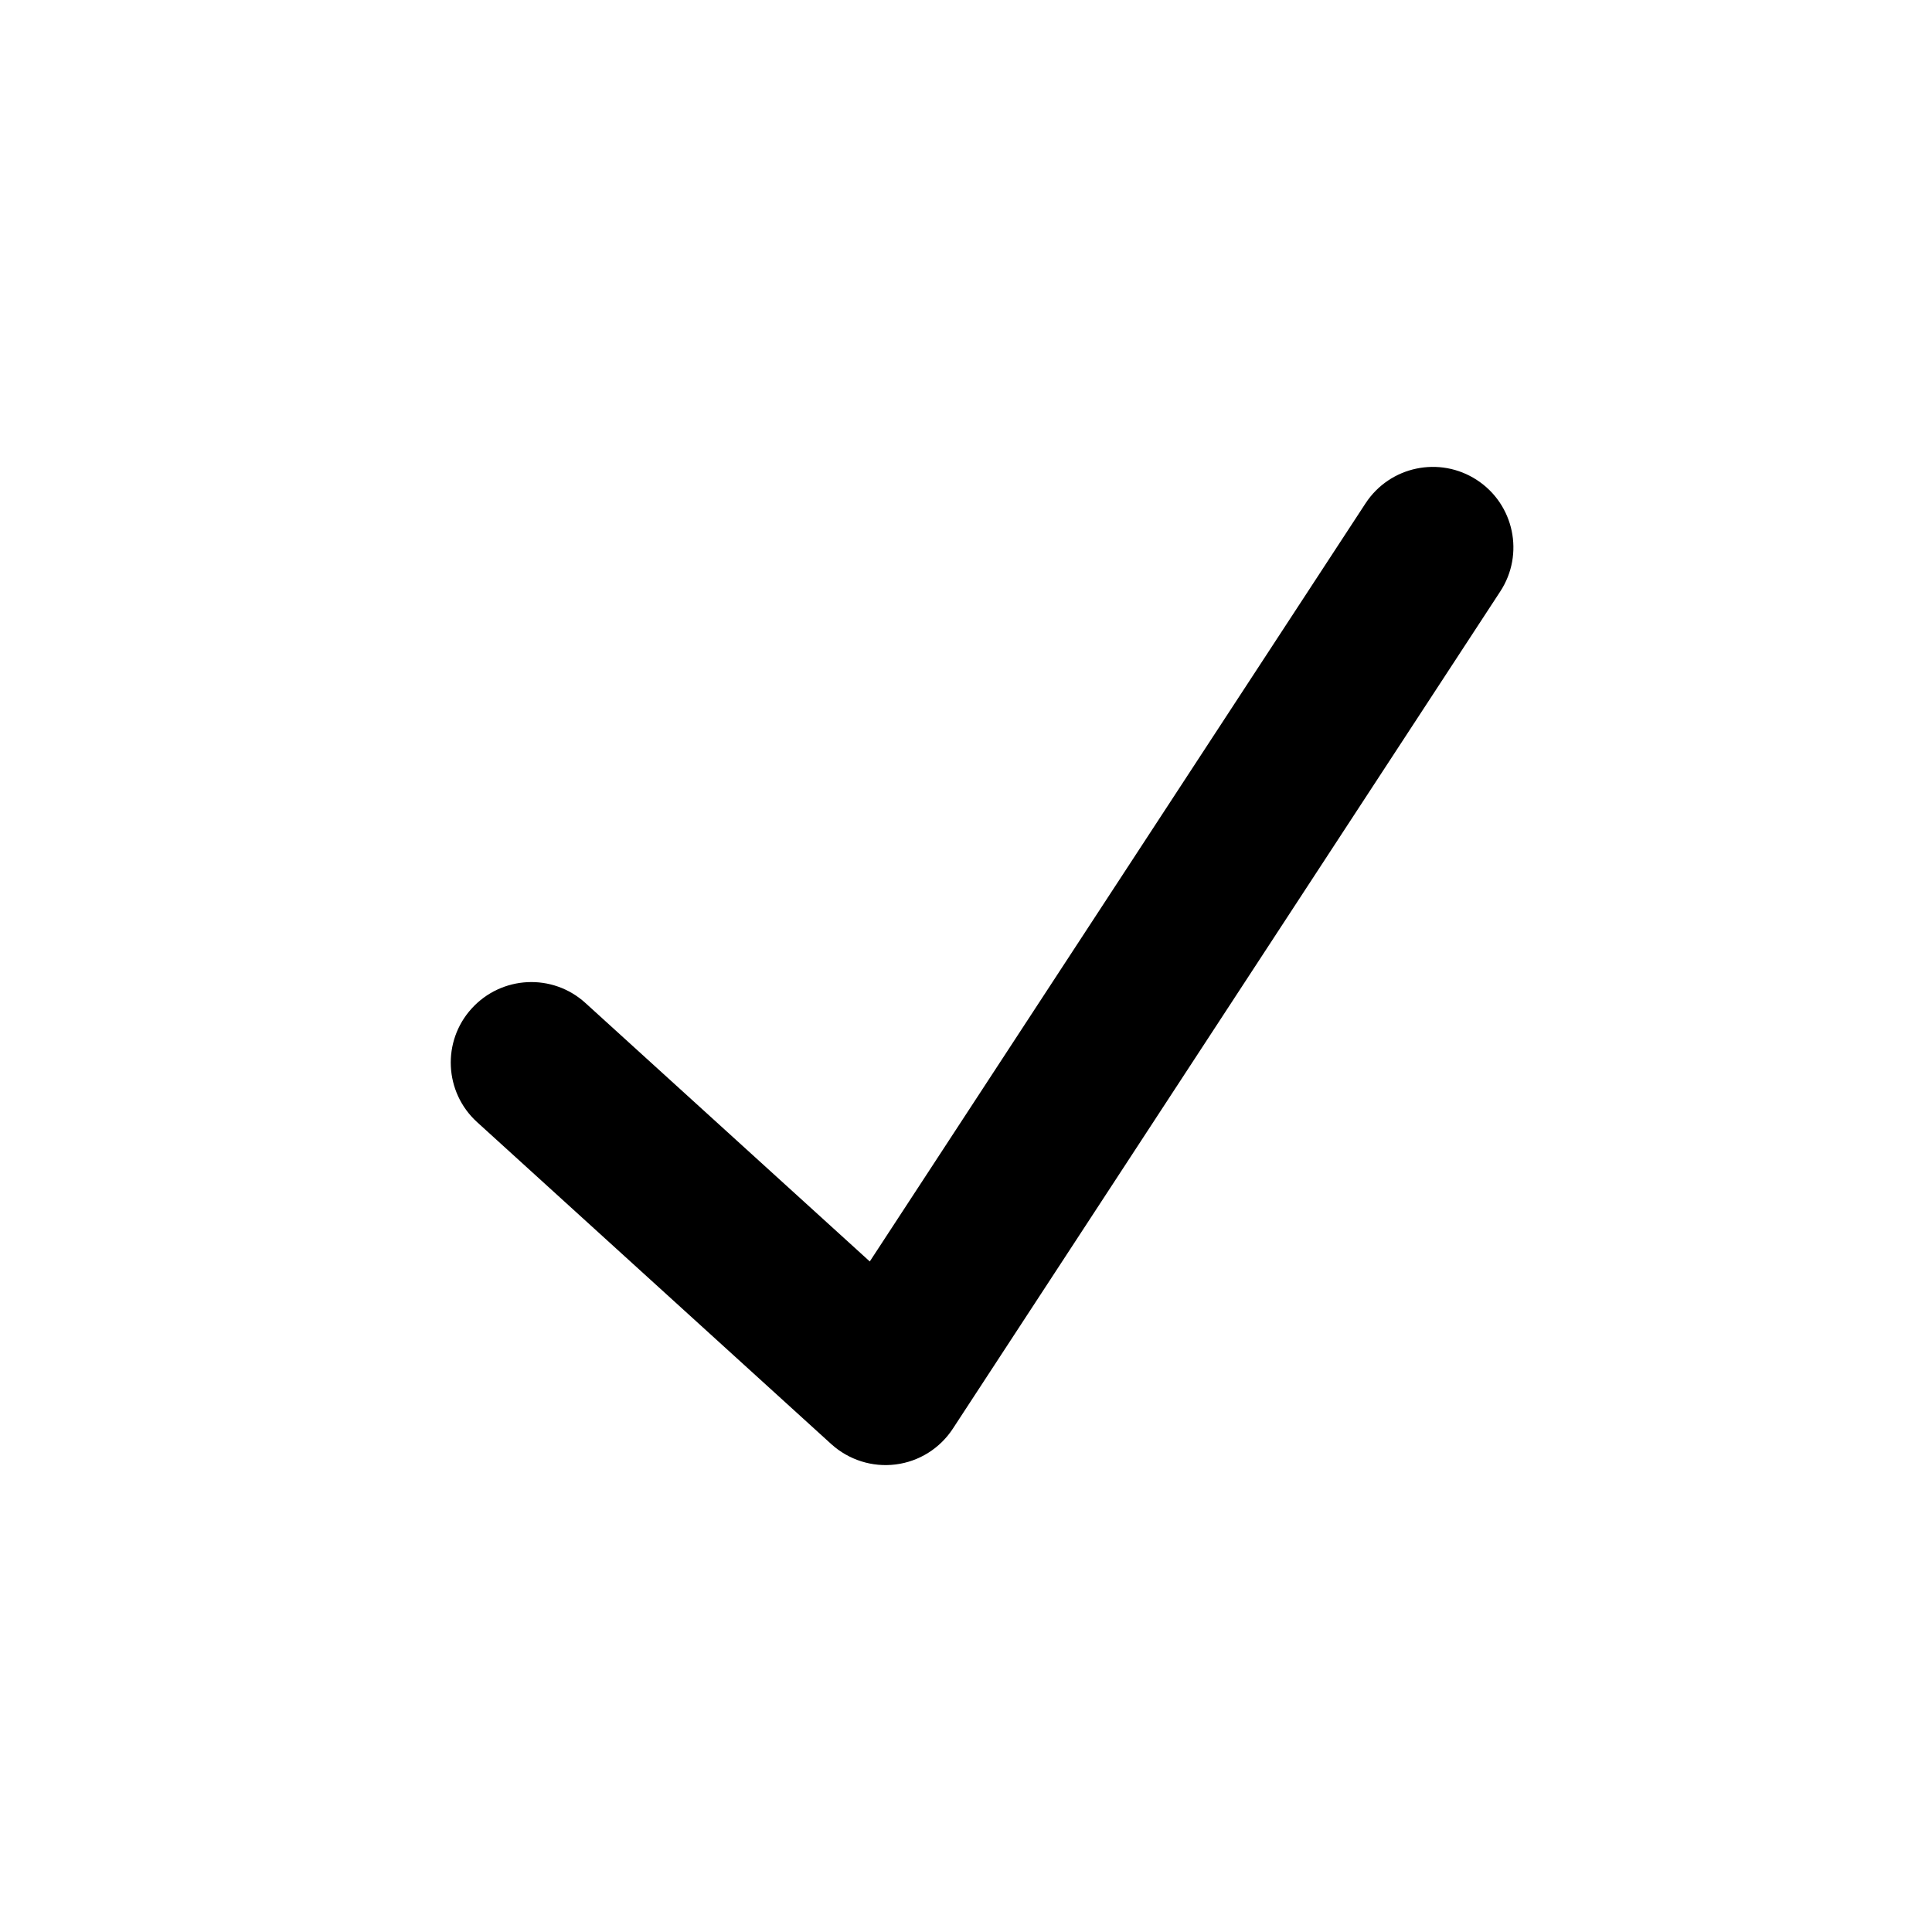
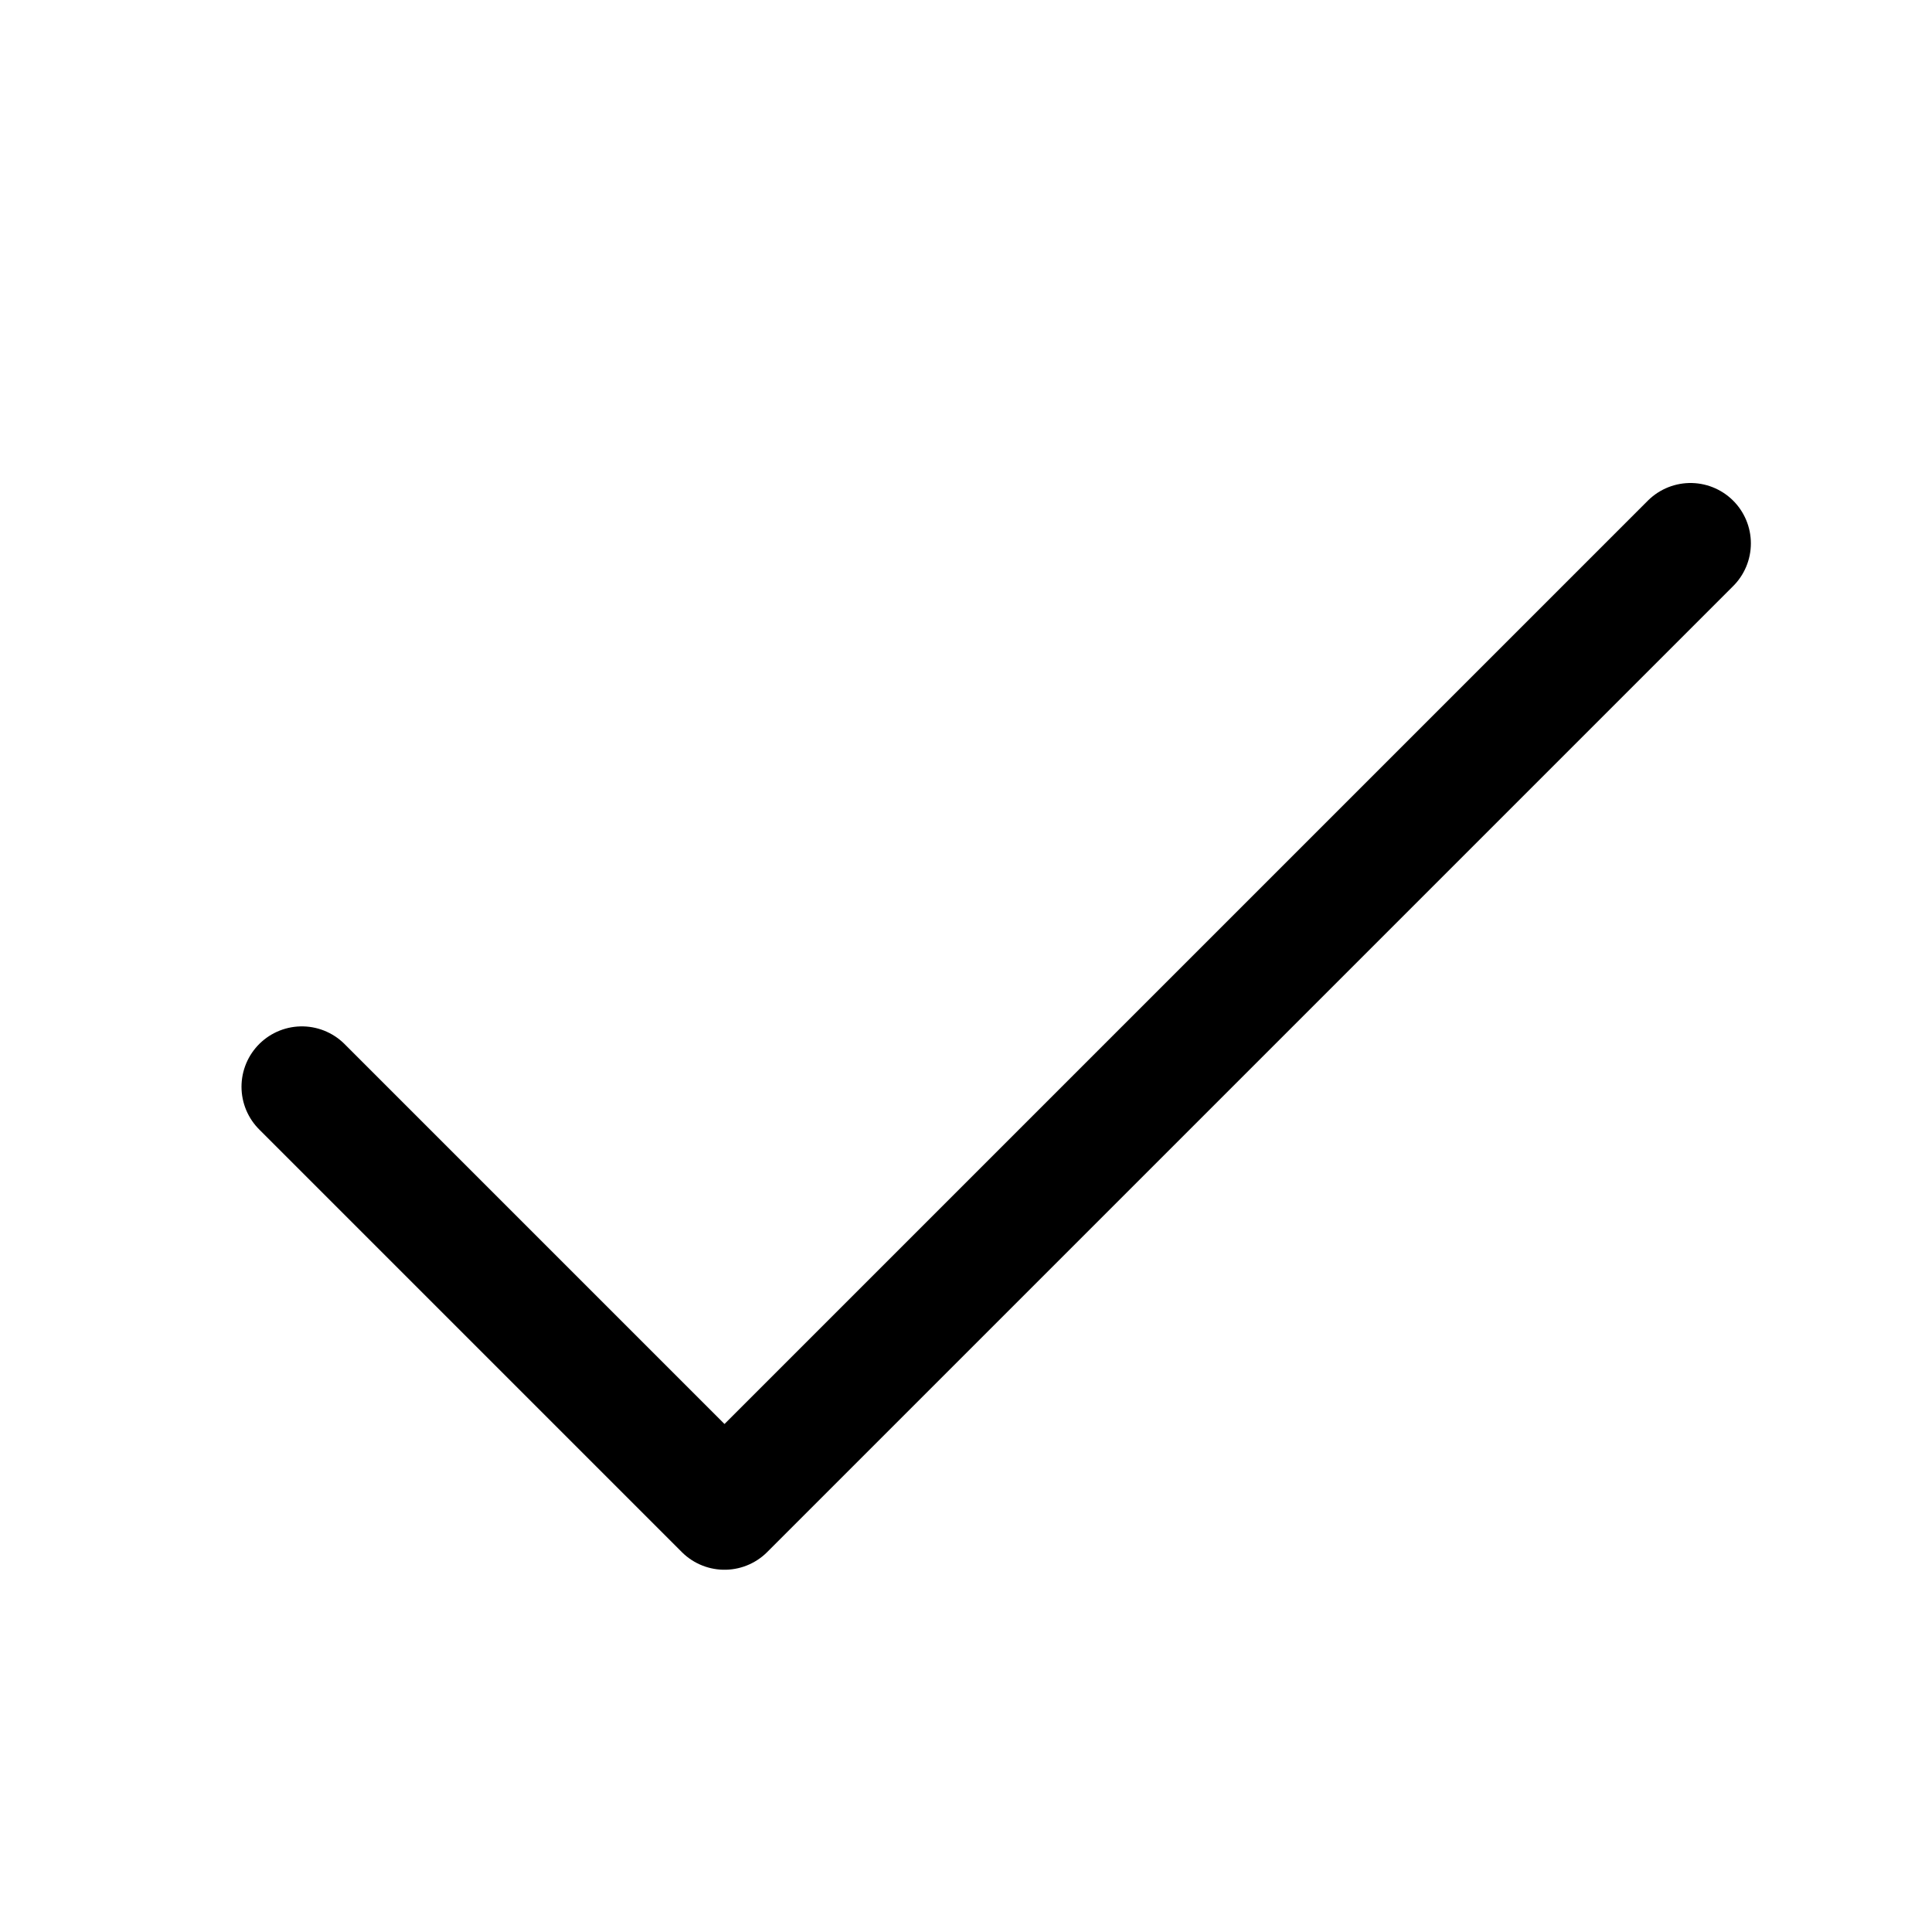
- <svg xmlns="http://www.w3.org/2000/svg" width="15" height="15" viewBox="0 0 15 15" fill="none">
-   <path d="M11.467 3.727C11.756 3.916 11.837 4.303 11.648 4.592L7.398 11.092C7.298 11.245 7.136 11.347 6.954 11.37C6.772 11.393 6.59 11.335 6.454 11.212L3.704 8.712C3.449 8.48 3.43 8.085 3.662 7.83C3.895 7.574 4.29 7.555 4.545 7.787L6.753 9.794L10.602 3.908C10.791 3.619 11.178 3.538 11.467 3.727Z" fill="currentColor" fill-rule="evenodd" clip-rule="evenodd" />
+ <svg xmlns="http://www.w3.org/2000/svg" viewBox="0 0 256 256">
+   <rect width="256" height="256" fill="none" />
+   <polyline points="40 144 96 200 224 72" fill="none" stroke="currentColor" stroke-linecap="round" stroke-linejoin="round" stroke-width="16" />
</svg>
